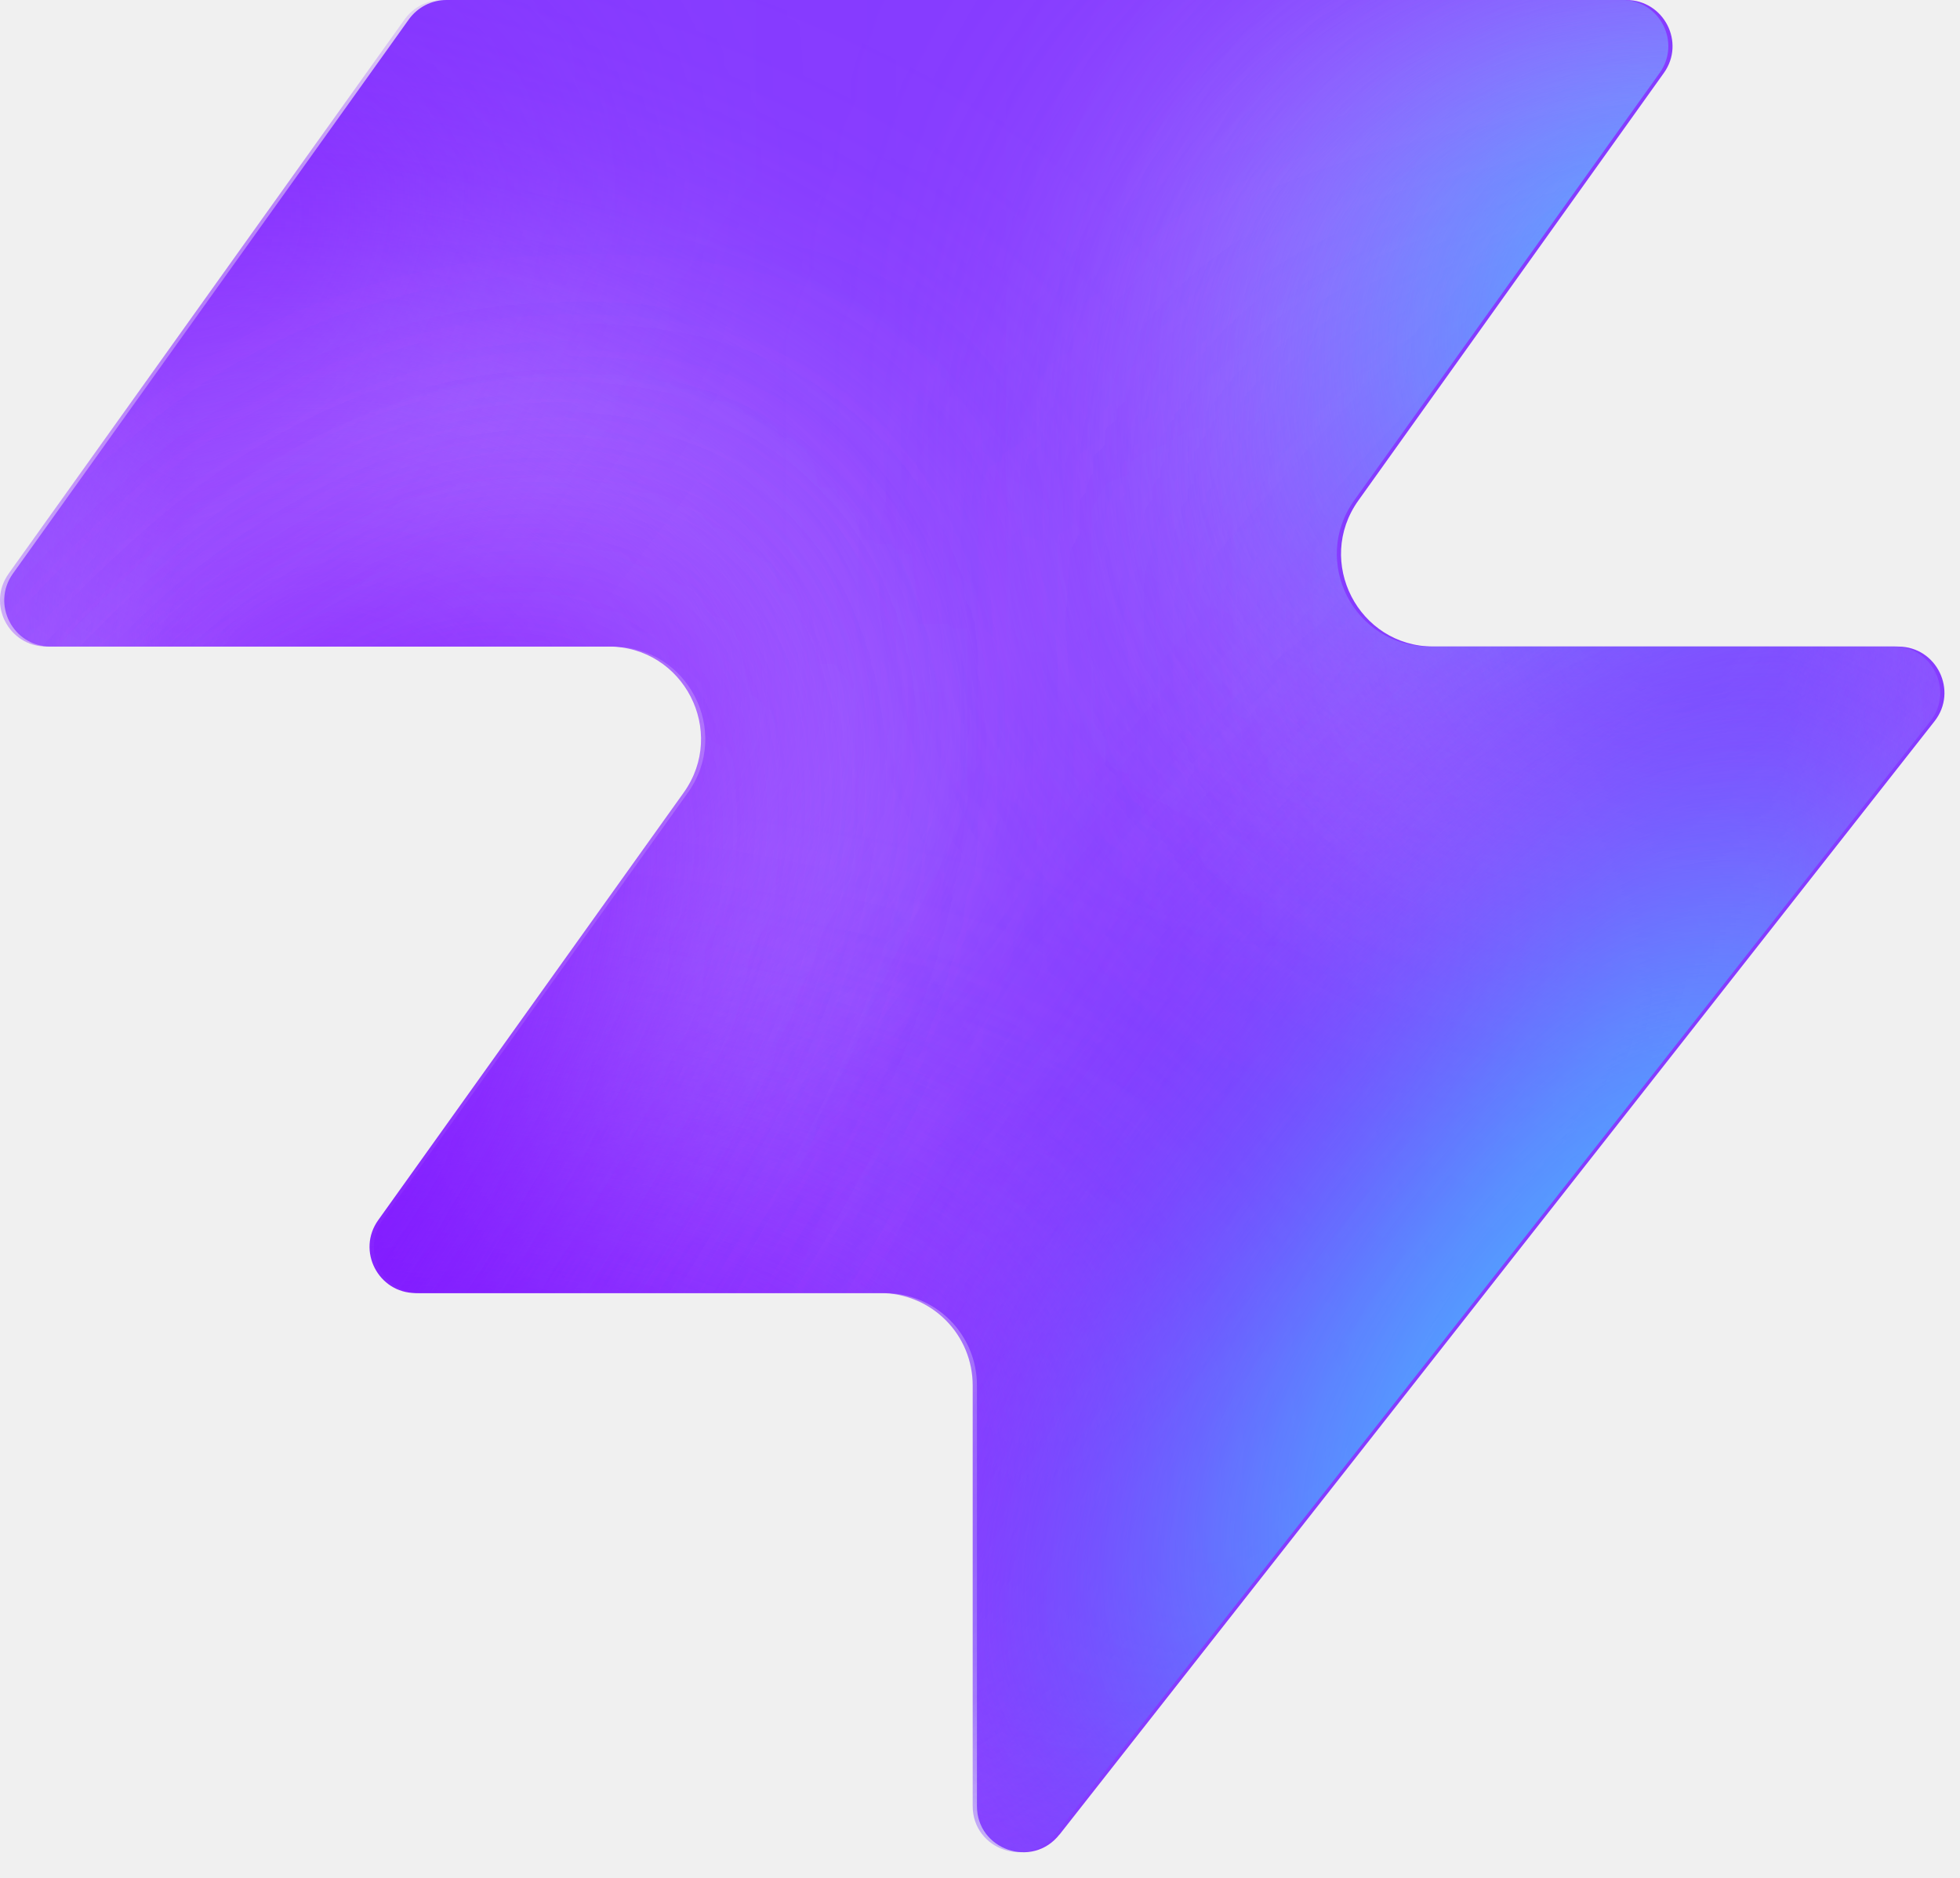
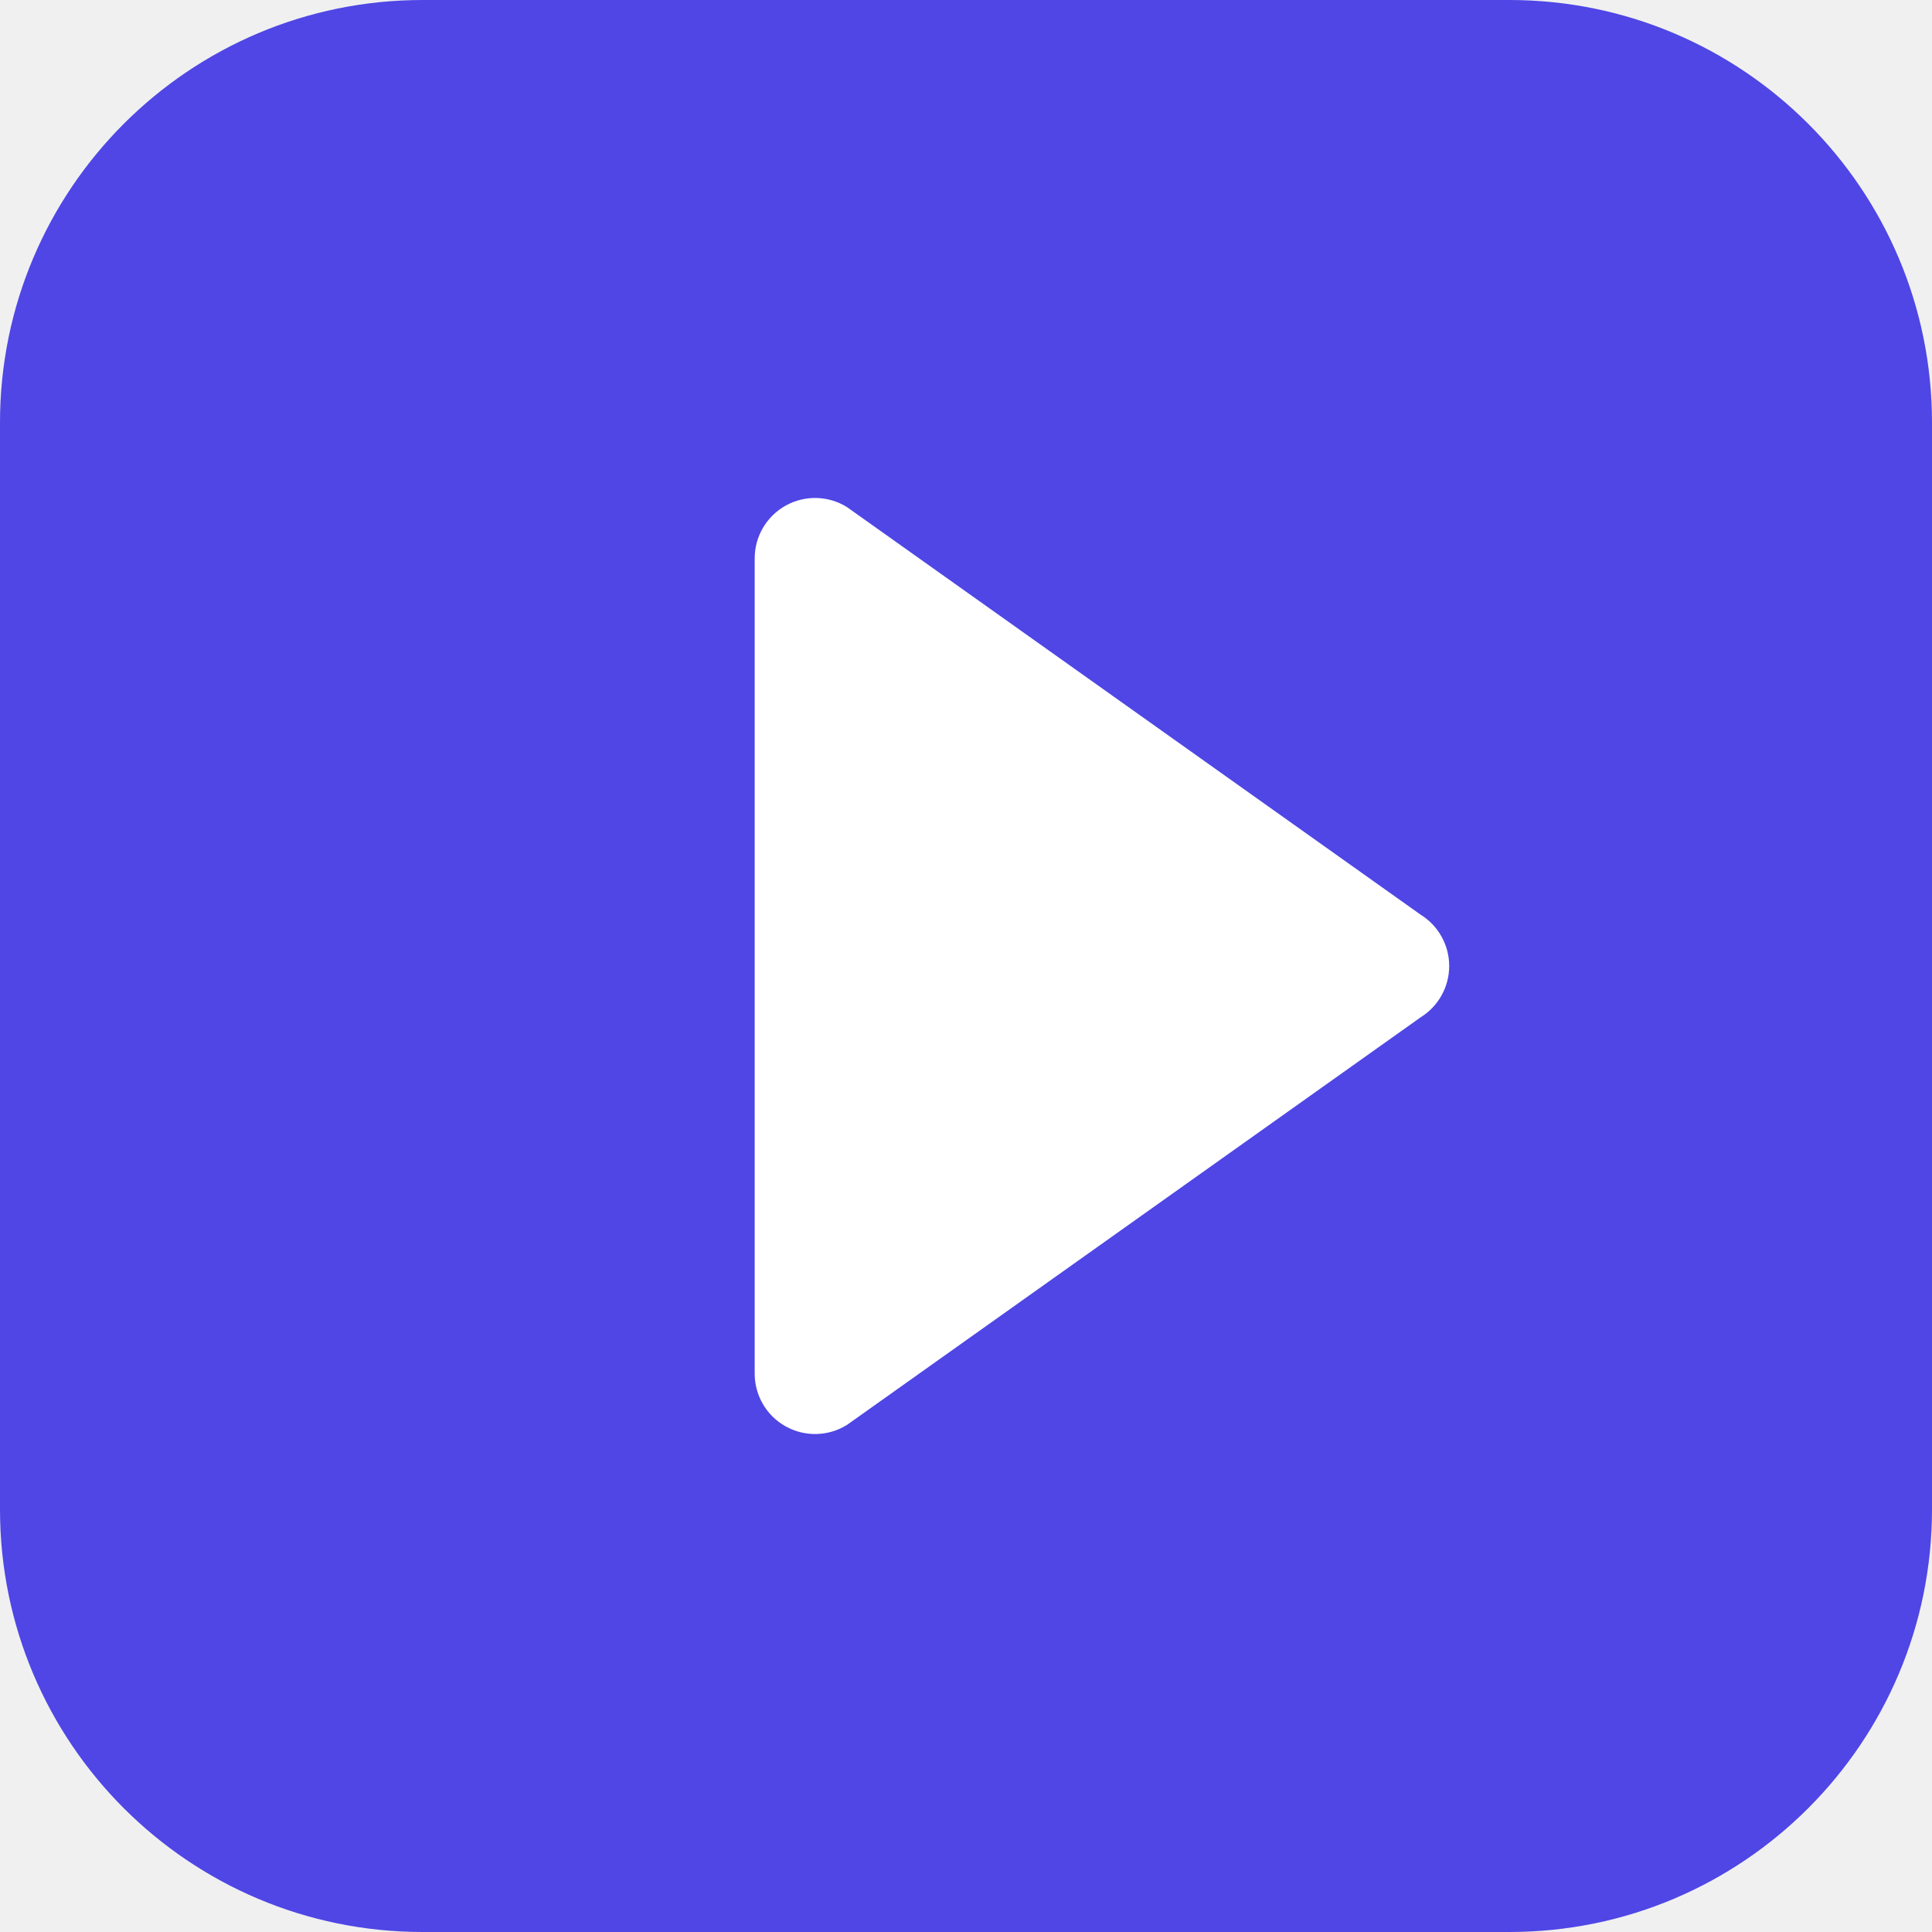
- <svg xmlns="http://www.w3.org/2000/svg" width="48" height="46" fill="none" viewBox="0 0 48 46">
-   <path fill="#863bff" d="M25.946 44.938c-.664.845-2.021.375-2.021-.698V33.937a2.26 2.26 0 0 0-2.262-2.262H10.287c-.92 0-1.456-1.04-.92-1.788l7.48-10.471c1.07-1.497 0-3.578-1.842-3.578H1.237c-.92 0-1.456-1.04-.92-1.788L10.013.474c.214-.297.556-.474.92-.474h28.894c.92 0 1.456 1.04.92 1.788l-7.48 10.471c-1.07 1.498 0 3.579 1.842 3.579h11.377c.943 0 1.473 1.088.89 1.83L25.947 44.94z" style="fill:#863bff;fill:color(display-p3 .525 .23 1);fill-opacity:1" />
-   <mask id="a" width="48" height="46" x="0" y="0" maskUnits="userSpaceOnUse" style="mask-type:alpha">
-     <path fill="#000" d="M25.842 44.938c-.664.844-2.021.375-2.021-.698V33.937a2.26 2.26 0 0 0-2.262-2.262H10.183c-.92 0-1.456-1.04-.92-1.788l7.48-10.471c1.07-1.498 0-3.579-1.842-3.579H1.133c-.92 0-1.456-1.04-.92-1.787L9.91.473c.214-.297.556-.474.92-.474h28.894c.92 0 1.456 1.04.92 1.788l-7.48 10.471c-1.07 1.498 0 3.578 1.842 3.578h11.377c.943 0 1.473 1.088.89 1.832L25.843 44.94z" style="fill:#000;fill-opacity:1" />
-   </mask>
-   <g mask="url(#a)">
-     <g filter="url(#b)">
-       <ellipse cx="5.508" cy="14.704" fill="#ede6ff" rx="5.508" ry="14.704" style="fill:#ede6ff;fill:color(display-p3 .927 .903 1);fill-opacity:1" transform="matrix(.00324 1 1 -.00324 -4.47 31.516)" />
-     </g>
-     <g filter="url(#c)">
-       <ellipse cx="10.399" cy="29.851" fill="#ede6ff" rx="10.399" ry="29.851" style="fill:#ede6ff;fill:color(display-p3 .927 .903 1);fill-opacity:1" transform="matrix(.00324 1 1 -.00324 -39.328 7.883)" />
-     </g>
-     <g filter="url(#d)">
-       <ellipse cx="5.508" cy="30.487" fill="#7e14ff" rx="5.508" ry="30.487" style="fill:#7e14ff;fill:color(display-p3 .492 .077 1);fill-opacity:1" transform="rotate(89.814 -25.913 -14.639)scale(1 -1)" />
-     </g>
-     <g filter="url(#e)">
-       <ellipse cx="5.508" cy="30.599" fill="#7e14ff" rx="5.508" ry="30.599" style="fill:#7e14ff;fill:color(display-p3 .492 .077 1);fill-opacity:1" transform="rotate(89.814 -32.644 -3.334)scale(1 -1)" />
-     </g>
-     <g filter="url(#f)">
-       <ellipse cx="5.508" cy="30.599" fill="#7e14ff" rx="5.508" ry="30.599" style="fill:#7e14ff;fill:color(display-p3 .492 .077 1);fill-opacity:1" transform="matrix(.00324 1 1 -.00324 -34.34 30.47)" />
-     </g>
-     <g filter="url(#g)">
-       <ellipse cx="14.072" cy="22.078" fill="#ede6ff" rx="14.072" ry="22.078" style="fill:#ede6ff;fill:color(display-p3 .927 .903 1);fill-opacity:1" transform="rotate(93.35 24.506 48.493)scale(-1 1)" />
-     </g>
-     <g filter="url(#h)">
-       <ellipse cx="3.47" cy="21.501" fill="#7e14ff" rx="3.47" ry="21.501" style="fill:#7e14ff;fill:color(display-p3 .492 .077 1);fill-opacity:1" transform="rotate(89.009 28.708 47.59)scale(-1 1)" />
-     </g>
-     <g filter="url(#i)">
-       <ellipse cx="3.47" cy="21.501" fill="#7e14ff" rx="3.47" ry="21.501" style="fill:#7e14ff;fill:color(display-p3 .492 .077 1);fill-opacity:1" transform="rotate(89.009 28.708 47.59)scale(-1 1)" />
-     </g>
-     <g filter="url(#j)">
-       <ellipse cx=".387" cy="8.972" fill="#7e14ff" rx="4.407" ry="29.108" style="fill:#7e14ff;fill:color(display-p3 .492 .077 1);fill-opacity:1" transform="rotate(39.51 .387 8.972)" />
-     </g>
-     <g filter="url(#k)">
-       <ellipse cx="47.523" cy="-6.092" fill="#7e14ff" rx="4.407" ry="29.108" style="fill:#7e14ff;fill:color(display-p3 .492 .077 1);fill-opacity:1" transform="rotate(37.892 47.523 -6.092)" />
-     </g>
-     <g filter="url(#l)">
-       <ellipse cx="41.412" cy="6.333" fill="#47bfff" rx="5.971" ry="9.665" style="fill:#47bfff;fill:color(display-p3 .28 .748 1);fill-opacity:1" transform="rotate(37.892 41.412 6.333)" />
-     </g>
-     <g filter="url(#m)">
-       <ellipse cx="-1.879" cy="38.332" fill="#7e14ff" rx="4.407" ry="29.108" style="fill:#7e14ff;fill:color(display-p3 .492 .077 1);fill-opacity:1" transform="rotate(37.892 -1.88 38.332)" />
-     </g>
-     <g filter="url(#n)">
-       <ellipse cx="-1.879" cy="38.332" fill="#7e14ff" rx="4.407" ry="29.108" style="fill:#7e14ff;fill:color(display-p3 .492 .077 1);fill-opacity:1" transform="rotate(37.892 -1.88 38.332)" />
-     </g>
-     <g filter="url(#o)">
-       <ellipse cx="35.651" cy="29.907" fill="#7e14ff" rx="4.407" ry="29.108" style="fill:#7e14ff;fill:color(display-p3 .492 .077 1);fill-opacity:1" transform="rotate(37.892 35.651 29.907)" />
-     </g>
-     <g filter="url(#p)">
-       <ellipse cx="38.418" cy="32.4" fill="#47bfff" rx="5.971" ry="15.297" style="fill:#47bfff;fill:color(display-p3 .28 .748 1);fill-opacity:1" transform="rotate(37.892 38.418 32.4)" />
-     </g>
-   </g>
-   <defs>
-     <filter id="b" width="60.045" height="41.654" x="-19.77" y="16.149" color-interpolation-filters="sRGB" filterUnits="userSpaceOnUse">
-       <feFlood flood-opacity="0" result="BackgroundImageFix" />
-       <feBlend in="SourceGraphic" in2="BackgroundImageFix" result="shape" />
-       <feGaussianBlur result="effect1_foregroundBlur_2002_17158" stdDeviation="7.659" />
-     </filter>
-     <filter id="c" width="90.34" height="51.437" x="-54.613" y="-7.533" color-interpolation-filters="sRGB" filterUnits="userSpaceOnUse">
-       <feFlood flood-opacity="0" result="BackgroundImageFix" />
-       <feBlend in="SourceGraphic" in2="BackgroundImageFix" result="shape" />
-       <feGaussianBlur result="effect1_foregroundBlur_2002_17158" stdDeviation="7.659" />
-     </filter>
-     <filter id="d" width="79.355" height="29.4" x="-49.64" y="2.03" color-interpolation-filters="sRGB" filterUnits="userSpaceOnUse">
-       <feFlood flood-opacity="0" result="BackgroundImageFix" />
-       <feBlend in="SourceGraphic" in2="BackgroundImageFix" result="shape" />
-       <feGaussianBlur result="effect1_foregroundBlur_2002_17158" stdDeviation="4.596" />
-     </filter>
-     <filter id="e" width="79.579" height="29.4" x="-45.045" y="20.029" color-interpolation-filters="sRGB" filterUnits="userSpaceOnUse">
-       <feFlood flood-opacity="0" result="BackgroundImageFix" />
-       <feBlend in="SourceGraphic" in2="BackgroundImageFix" result="shape" />
-       <feGaussianBlur result="effect1_foregroundBlur_2002_17158" stdDeviation="4.596" />
-     </filter>
-     <filter id="f" width="79.579" height="29.4" x="-43.513" y="21.178" color-interpolation-filters="sRGB" filterUnits="userSpaceOnUse">
-       <feFlood flood-opacity="0" result="BackgroundImageFix" />
-       <feBlend in="SourceGraphic" in2="BackgroundImageFix" result="shape" />
-       <feGaussianBlur result="effect1_foregroundBlur_2002_17158" stdDeviation="4.596" />
-     </filter>
-     <filter id="g" width="74.749" height="58.852" x="15.756" y="-17.901" color-interpolation-filters="sRGB" filterUnits="userSpaceOnUse">
-       <feFlood flood-opacity="0" result="BackgroundImageFix" />
-       <feBlend in="SourceGraphic" in2="BackgroundImageFix" result="shape" />
-       <feGaussianBlur result="effect1_foregroundBlur_2002_17158" stdDeviation="7.659" />
-     </filter>
-     <filter id="h" width="61.377" height="25.362" x="23.548" y="2.284" color-interpolation-filters="sRGB" filterUnits="userSpaceOnUse">
-       <feFlood flood-opacity="0" result="BackgroundImageFix" />
-       <feBlend in="SourceGraphic" in2="BackgroundImageFix" result="shape" />
-       <feGaussianBlur result="effect1_foregroundBlur_2002_17158" stdDeviation="4.596" />
-     </filter>
-     <filter id="i" width="61.377" height="25.362" x="23.548" y="2.284" color-interpolation-filters="sRGB" filterUnits="userSpaceOnUse">
-       <feFlood flood-opacity="0" result="BackgroundImageFix" />
-       <feBlend in="SourceGraphic" in2="BackgroundImageFix" result="shape" />
-       <feGaussianBlur result="effect1_foregroundBlur_2002_17158" stdDeviation="4.596" />
-     </filter>
-     <filter id="j" width="56.045" height="63.649" x="-27.636" y="-22.853" color-interpolation-filters="sRGB" filterUnits="userSpaceOnUse">
-       <feFlood flood-opacity="0" result="BackgroundImageFix" />
-       <feBlend in="SourceGraphic" in2="BackgroundImageFix" result="shape" />
-       <feGaussianBlur result="effect1_foregroundBlur_2002_17158" stdDeviation="4.596" />
-     </filter>
-     <filter id="k" width="54.814" height="64.646" x="20.116" y="-38.415" color-interpolation-filters="sRGB" filterUnits="userSpaceOnUse">
-       <feFlood flood-opacity="0" result="BackgroundImageFix" />
-       <feBlend in="SourceGraphic" in2="BackgroundImageFix" result="shape" />
-       <feGaussianBlur result="effect1_foregroundBlur_2002_17158" stdDeviation="4.596" />
-     </filter>
-     <filter id="l" width="33.541" height="35.313" x="24.641" y="-11.323" color-interpolation-filters="sRGB" filterUnits="userSpaceOnUse">
-       <feFlood flood-opacity="0" result="BackgroundImageFix" />
-       <feBlend in="SourceGraphic" in2="BackgroundImageFix" result="shape" />
-       <feGaussianBlur result="effect1_foregroundBlur_2002_17158" stdDeviation="4.596" />
-     </filter>
-     <filter id="m" width="54.814" height="64.646" x="-29.286" y="6.009" color-interpolation-filters="sRGB" filterUnits="userSpaceOnUse">
-       <feFlood flood-opacity="0" result="BackgroundImageFix" />
-       <feBlend in="SourceGraphic" in2="BackgroundImageFix" result="shape" />
-       <feGaussianBlur result="effect1_foregroundBlur_2002_17158" stdDeviation="4.596" />
-     </filter>
-     <filter id="n" width="54.814" height="64.646" x="-29.286" y="6.009" color-interpolation-filters="sRGB" filterUnits="userSpaceOnUse">
-       <feFlood flood-opacity="0" result="BackgroundImageFix" />
-       <feBlend in="SourceGraphic" in2="BackgroundImageFix" result="shape" />
-       <feGaussianBlur result="effect1_foregroundBlur_2002_17158" stdDeviation="4.596" />
-     </filter>
-     <filter id="o" width="54.814" height="64.646" x="8.244" y="-2.416" color-interpolation-filters="sRGB" filterUnits="userSpaceOnUse">
-       <feFlood flood-opacity="0" result="BackgroundImageFix" />
-       <feBlend in="SourceGraphic" in2="BackgroundImageFix" result="shape" />
-       <feGaussianBlur result="effect1_foregroundBlur_2002_17158" stdDeviation="4.596" />
-     </filter>
-     <filter id="p" width="39.409" height="43.623" x="18.713" y="10.588" color-interpolation-filters="sRGB" filterUnits="userSpaceOnUse">
-       <feFlood flood-opacity="0" result="BackgroundImageFix" />
-       <feBlend in="SourceGraphic" in2="BackgroundImageFix" result="shape" />
-       <feGaussianBlur result="effect1_foregroundBlur_2002_17158" stdDeviation="4.596" />
-     </filter>
-   </defs>
+ <svg xmlns="http://www.w3.org/2000/svg" viewBox="0 0 64 64">
+   <rect width="64" height="64" rx="14" fill="#4f46e5" />
+   <path d="M25 18.5a2 2 0 0 1 3.06-1.7l19 13.5a2 2 0 0 1 0 3.4l-19 13.5A2 2 0 0 1 25 45.5Z" fill="#fff" />
</svg>
